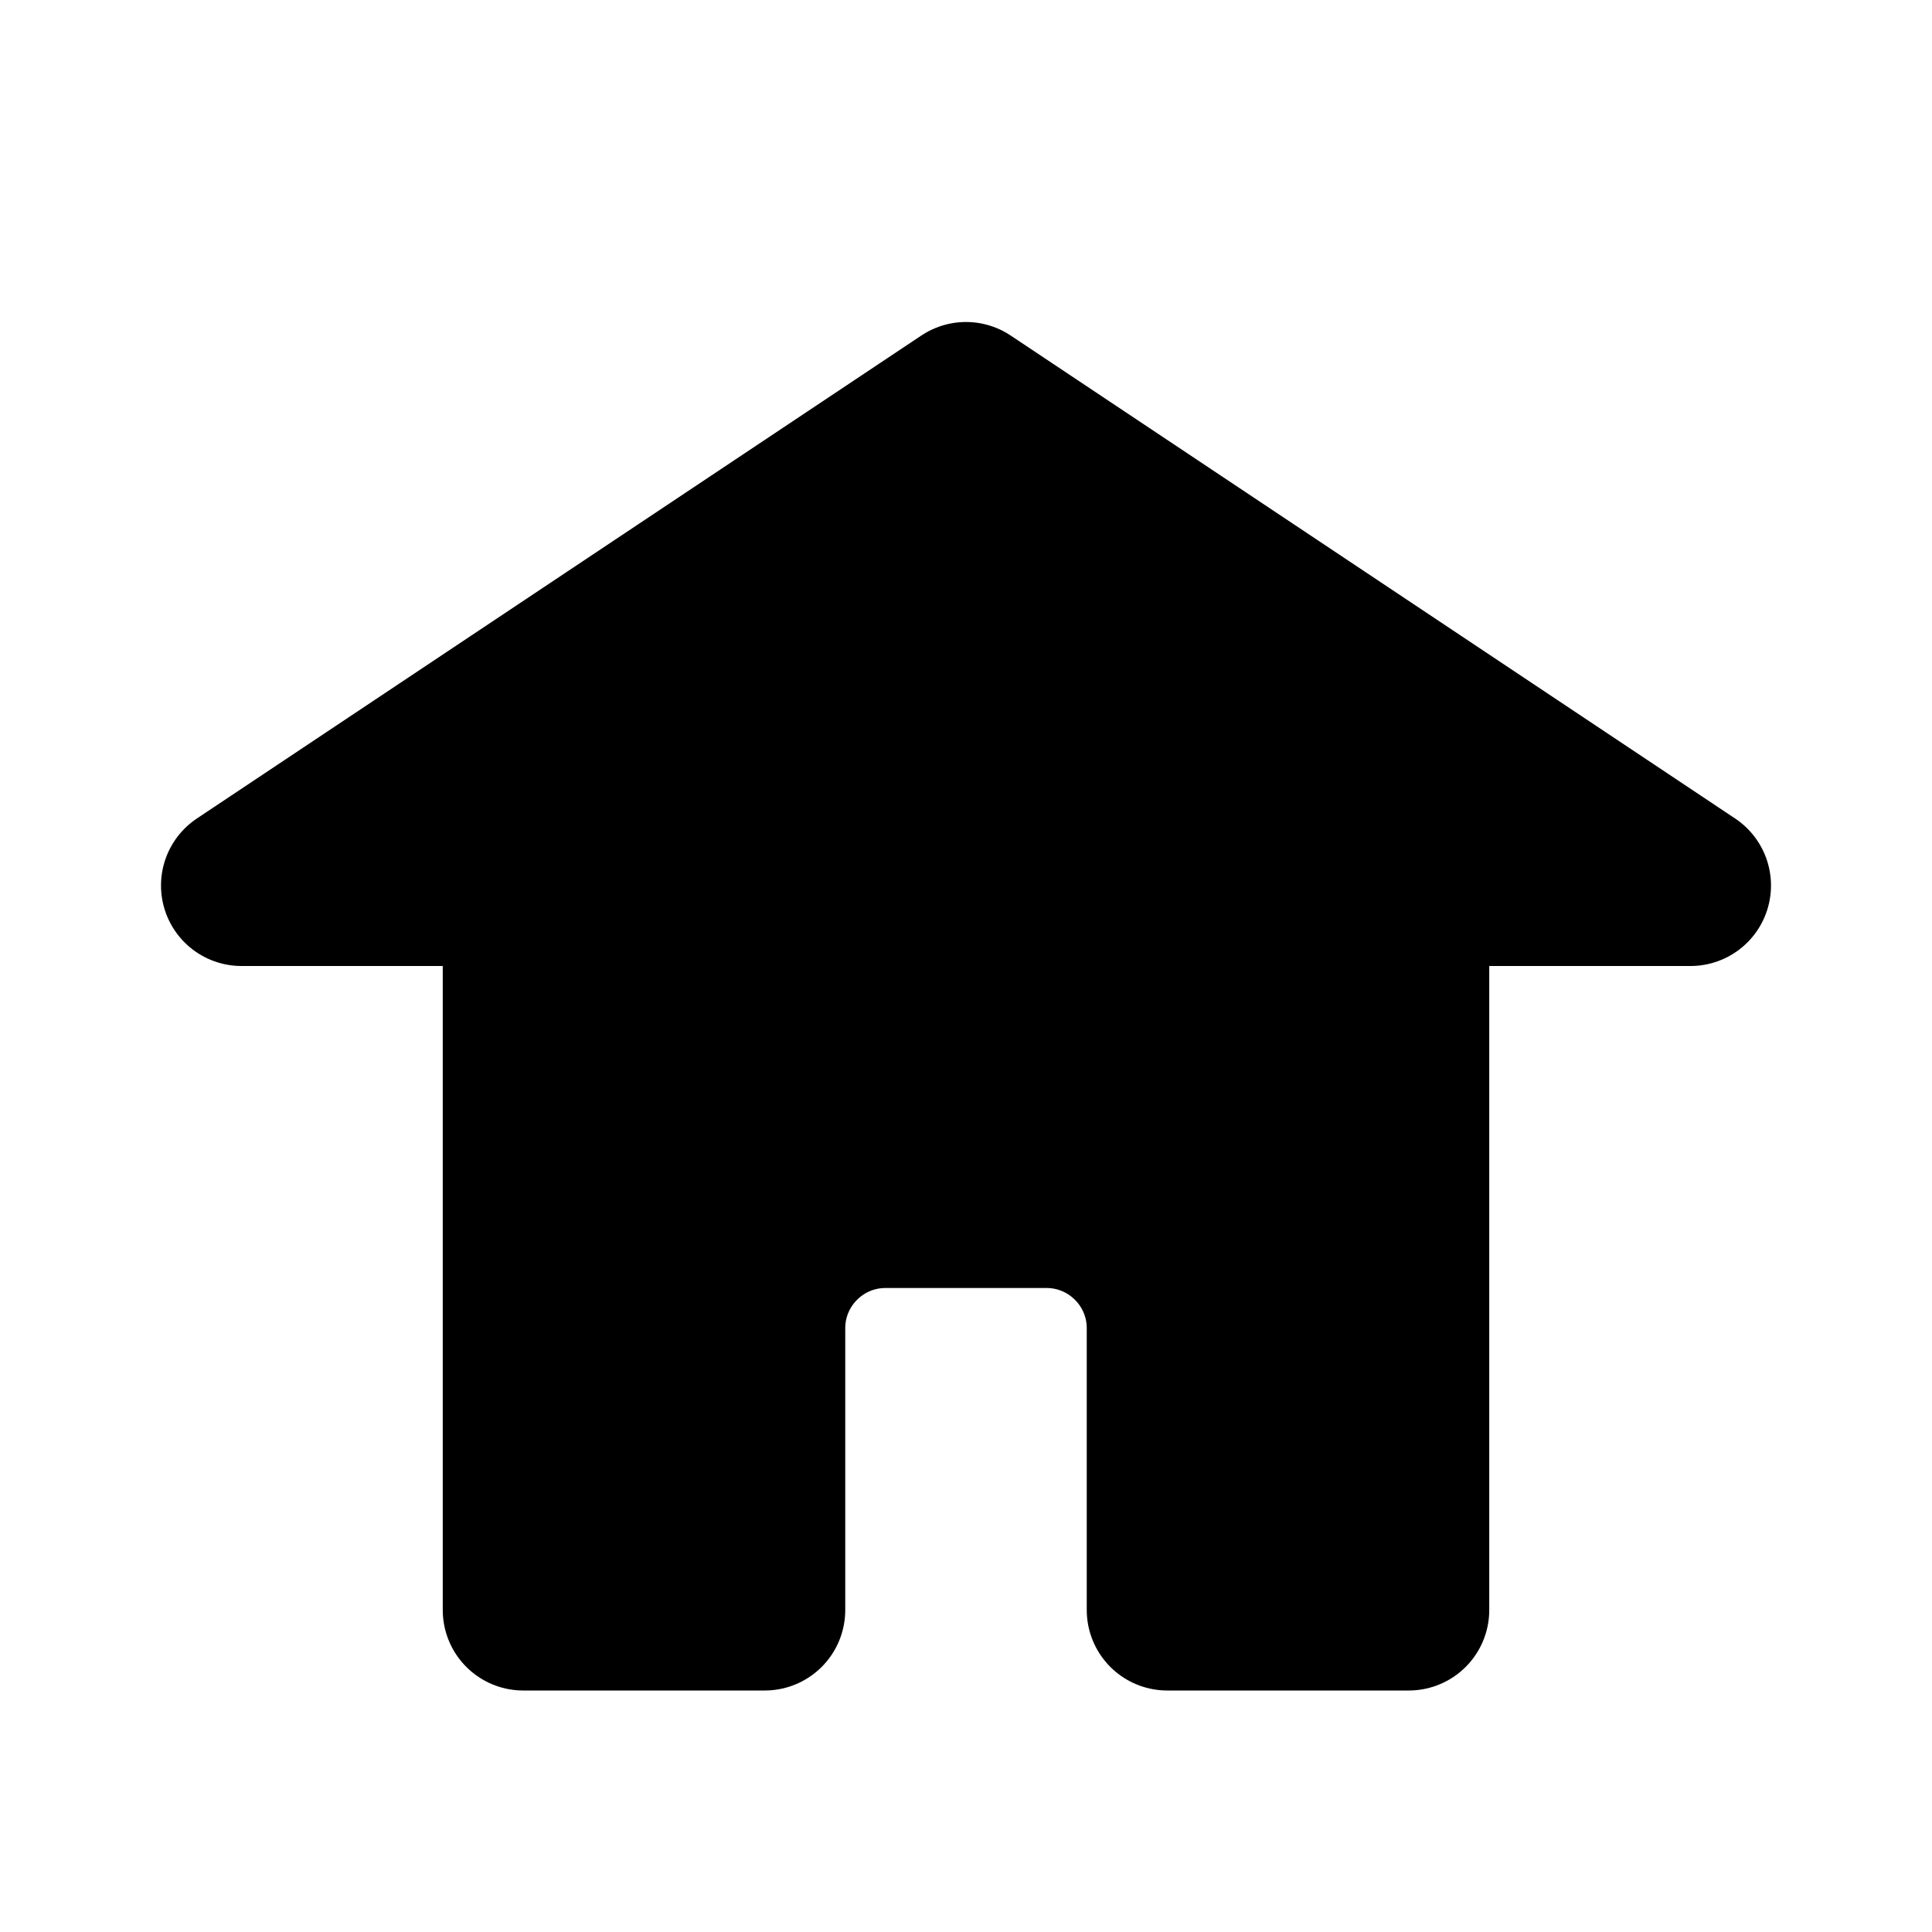
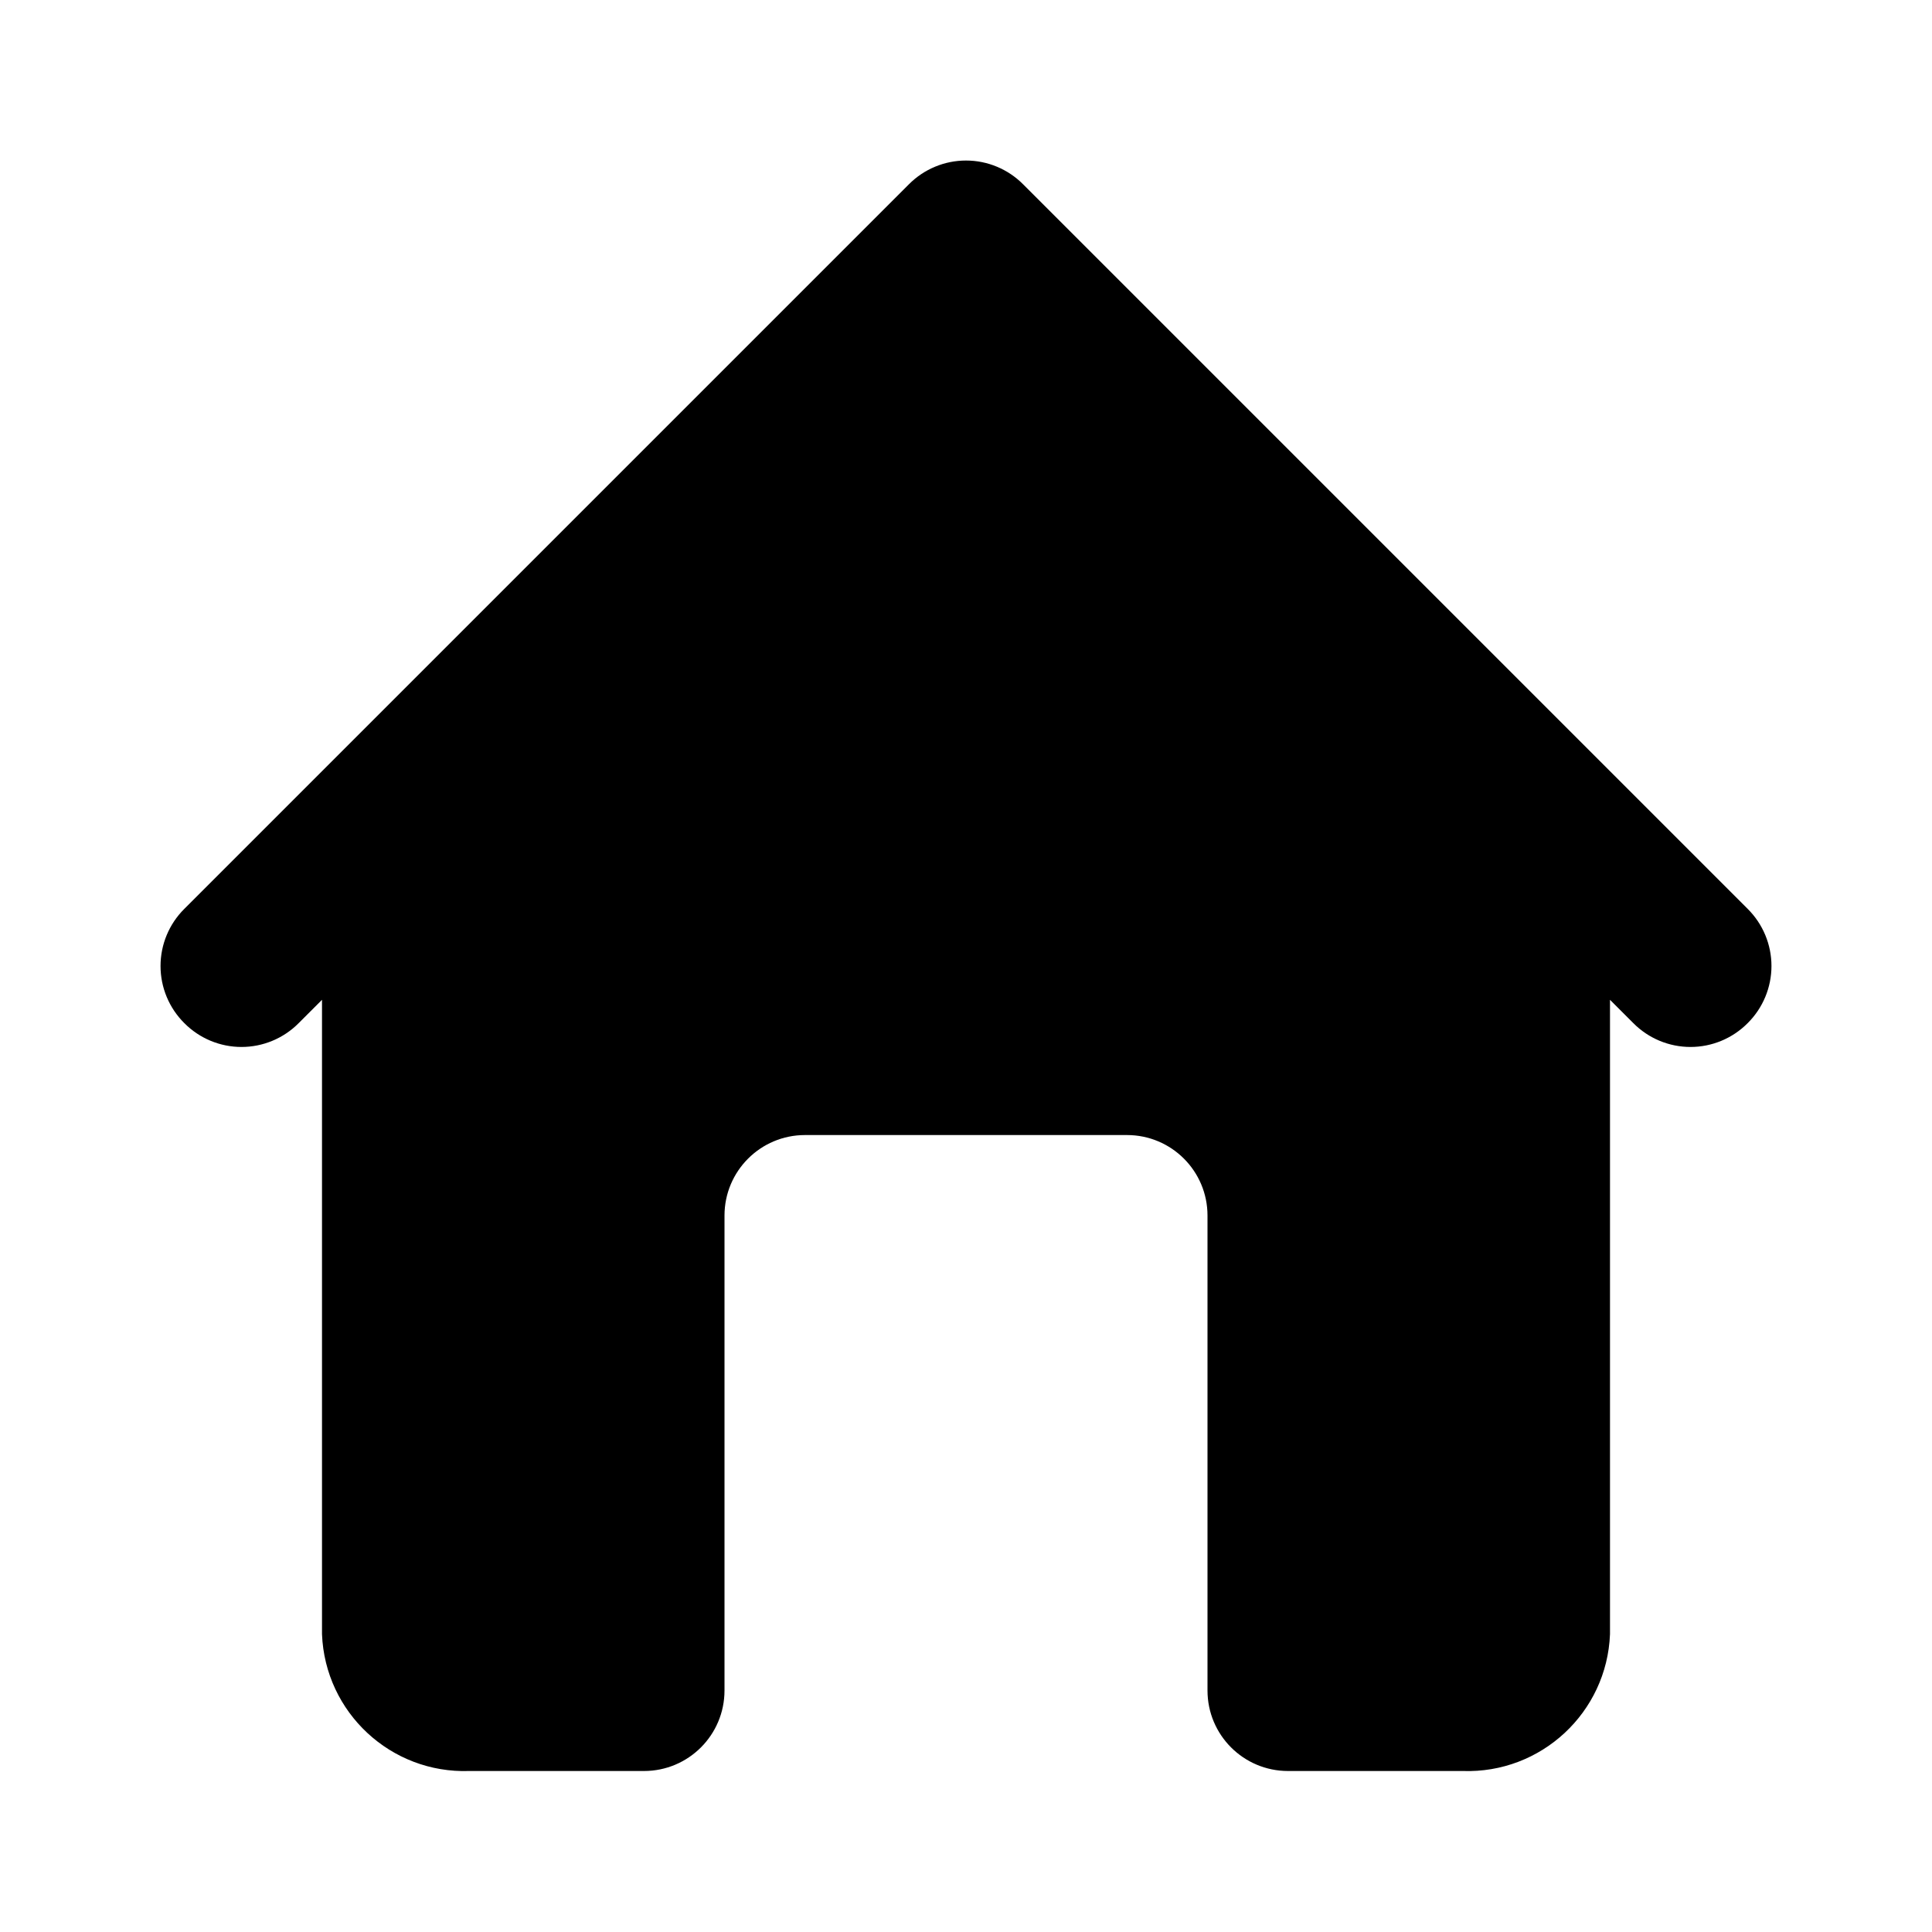
- <svg xmlns="http://www.w3.org/2000/svg" width="64px" height="64px" viewBox="0 0 24 24" fill="none">
+ <svg xmlns="http://www.w3.org/2000/svg" fill="#000000" width="64px" height="64px" viewBox="0 0 24 24" id="home" class="icon glyph">
  <g id="SVGRepo_bgCarrier" stroke-width="0" />
  <g id="SVGRepo_tracerCarrier" stroke-linecap="round" stroke-linejoin="round" />
  <g id="SVGRepo_iconCarrier">
-     <path d="M6.5 20V11H3L12 5L21 11H17.5V20H14.5V16.5C14.5 15.672 13.828 15 13 15H11C10.172 15 9.5 15.672 9.5 16.5V20H6.5Z" fill="#000000" stroke="#000000" stroke-width="2" stroke-linecap="round" stroke-linejoin="round" />
+     <path d="M21.71,12.71a1,1,0,0,1-1.42,0L20,12.42V20.3A1.77,1.77,0,0,1,18.17,22H16a1,1,0,0,1-1-1V15.1a1,1,0,0,0-1-1H10a1,1,0,0,0-1,1V21a1,1,0,0,1-1,1H5.83A1.77,1.77,0,0,1,4,20.3V12.42l-.29.29a1,1,0,0,1-1.42,0,1,1,0,0,1,0-1.42l9-9a1,1,0,0,1,1.42,0l9,9A1,1,0,0,1,21.71,12.71Z" />
  </g>
</svg>
